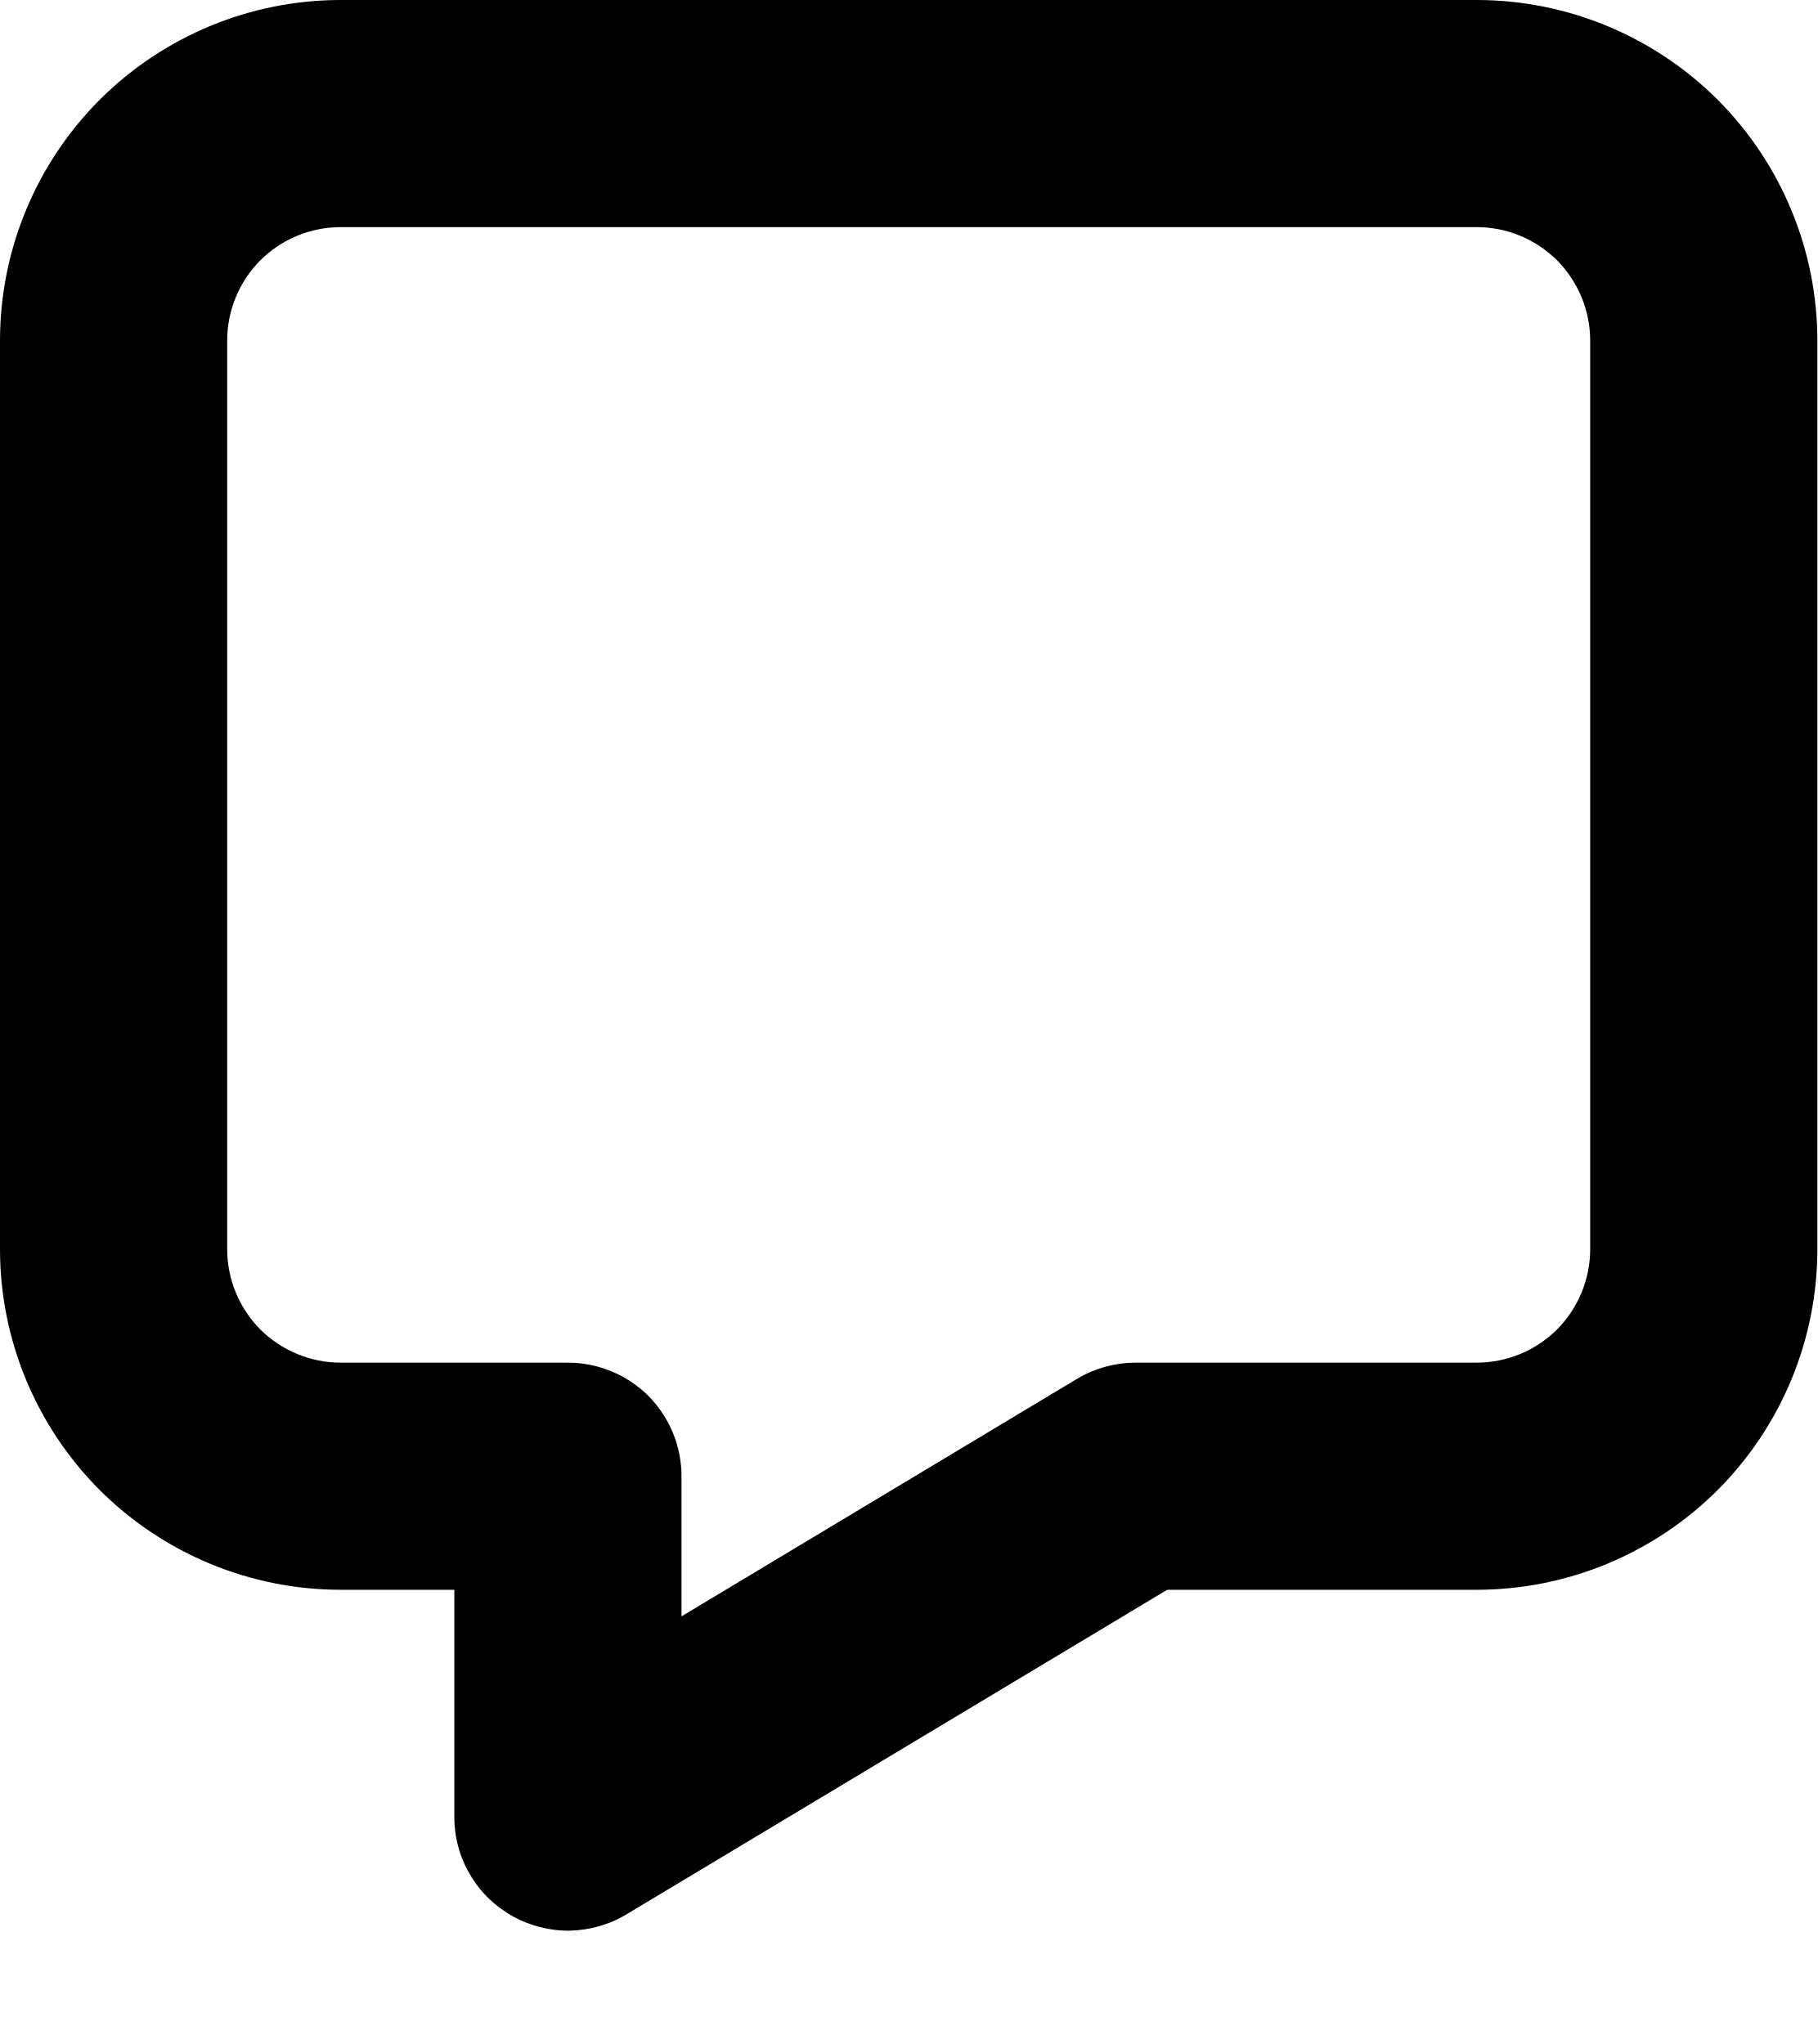
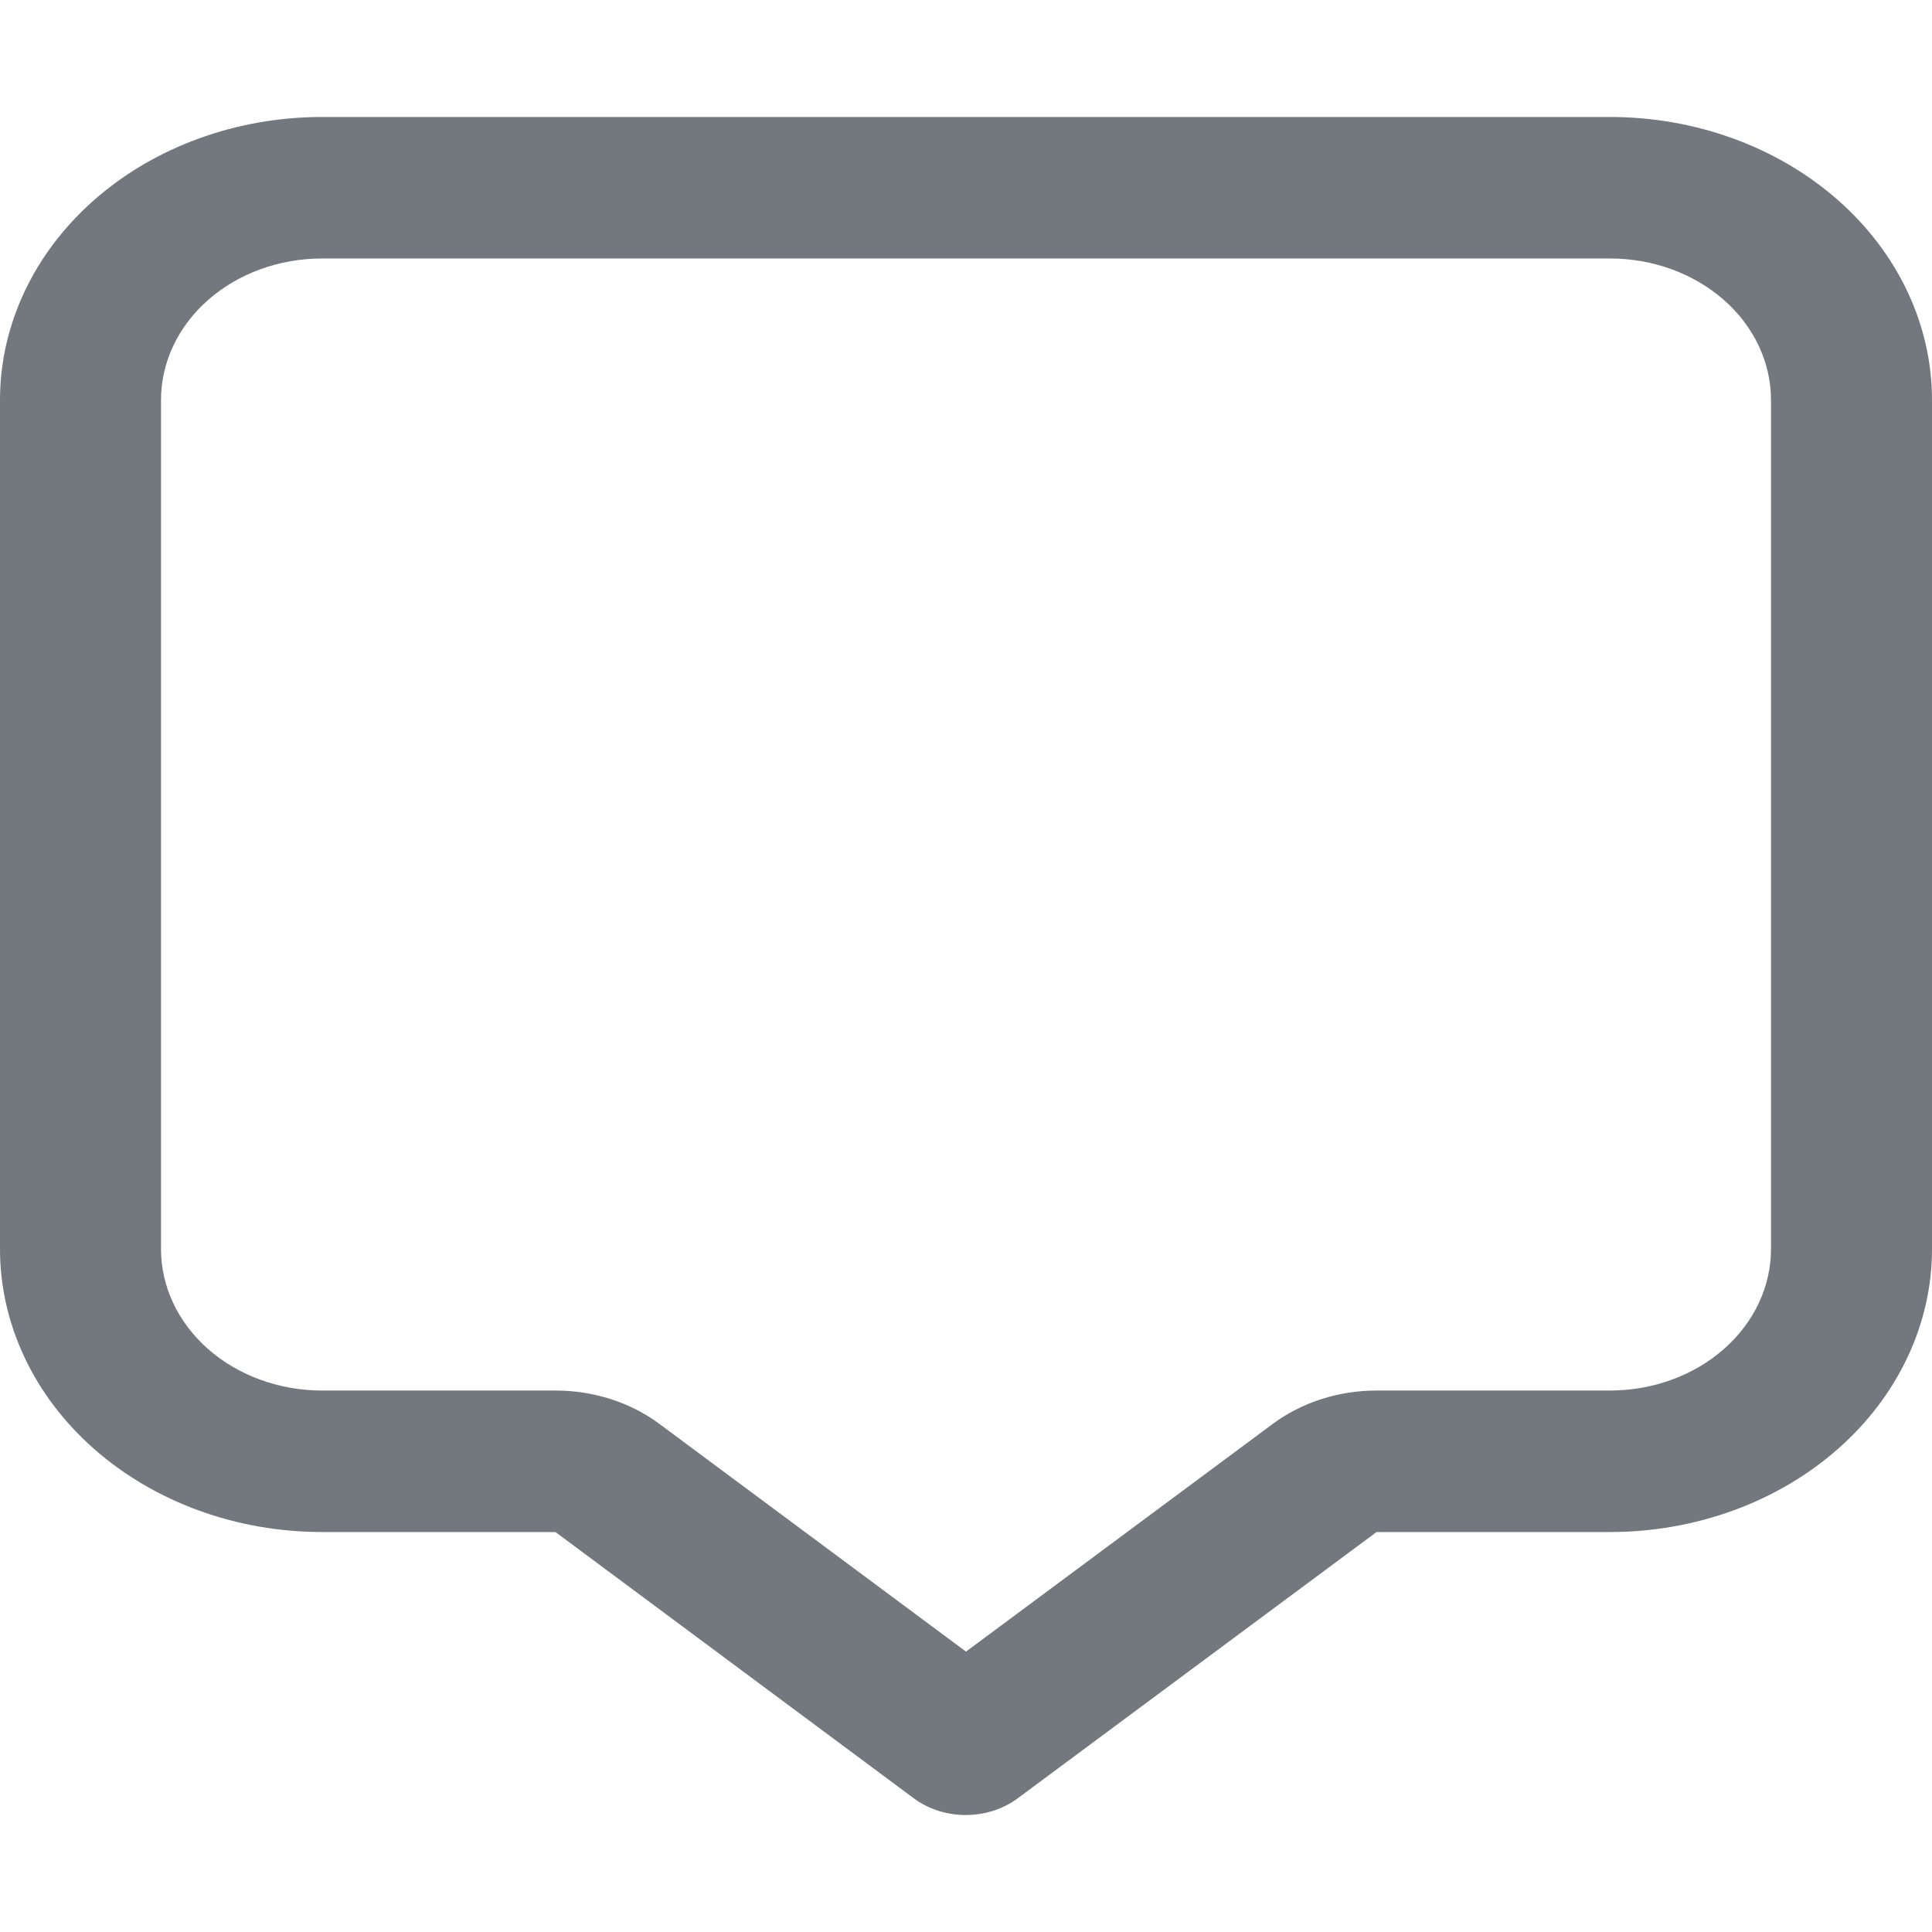
- <svg xmlns="http://www.w3.org/2000/svg" width="8" height="9" viewBox="0 0 8 9" fill="none">
-   <path d="M1.5 1C1.367 1 1.24 1.053 1.146 1.146C1.053 1.24 1 1.367 1 1.5V5.5C1 5.633 1.053 5.76 1.146 5.854C1.24 5.947 1.367 6 1.5 6H2.5C2.633 6 2.76 6.053 2.854 6.146C2.947 6.24 3 6.367 3 6.5V7.117L4.743 6.07C4.821 6.024 4.91 6 5 6H6.5C6.633 6 6.76 5.947 6.854 5.854C6.947 5.76 7 5.633 7 5.5V1.5C7 1.367 6.947 1.24 6.854 1.146C6.76 1.053 6.633 1 6.5 1H1.5ZM0 1.5C0 1.102 0.158 0.721 0.439 0.439C0.721 0.158 1.102 0 1.5 0H6.5C6.898 0 7.279 0.158 7.561 0.439C7.842 0.721 8 1.102 8 1.5V5.5C8 5.898 7.842 6.279 7.561 6.561C7.279 6.842 6.898 7 6.5 7H5.138L2.758 8.429C2.682 8.475 2.595 8.499 2.507 8.501C2.418 8.502 2.331 8.479 2.254 8.436C2.177 8.392 2.112 8.329 2.068 8.252C2.023 8.176 2 8.089 2 8V7H1.5C1.102 7 0.721 6.842 0.439 6.561C0.158 6.279 0 5.898 0 5.5V1.5Z" fill="black" />
+ <svg xmlns="http://www.w3.org/2000/svg" width="512" height="512" viewBox="0 0 512 512" fill="none">
+   <path d="M426.667 31H85.333C62.702 31 40.997 38.902 24.994 52.967C8.99 67.033 0 86.109 0 106.001L0 331.004C0 350.896 8.99 369.973 24.994 384.038C40.997 398.103 62.702 406.005 85.333 406.005H147.2L242.155 476.562C246.007 479.428 250.89 481 255.936 481C260.982 481 265.865 479.428 269.717 476.562L364.8 406.005H426.667C449.298 406.005 471.003 398.103 487.006 384.038C503.01 369.973 512 350.896 512 331.004V106.001C512 86.109 503.01 67.033 487.006 52.967C471.003 38.902 449.298 31 426.667 31ZM469.333 331.004C469.333 340.95 464.838 350.488 456.837 357.521C448.835 364.554 437.983 368.505 426.667 368.505H364.8C354.716 368.507 344.958 371.65 337.259 377.374L256 437.693L174.784 377.374C167.073 371.641 157.299 368.499 147.2 368.505H85.333C74.017 368.505 63.165 364.554 55.163 357.521C47.162 350.488 42.667 340.95 42.667 331.004V106.001C42.667 96.055 47.162 86.517 55.163 79.484C63.165 72.451 74.017 68.501 85.333 68.501H426.667C437.983 68.501 448.835 72.451 456.837 79.484C464.838 86.517 469.333 96.055 469.333 106.001V331.004Z" fill="#73787E" />
</svg>
